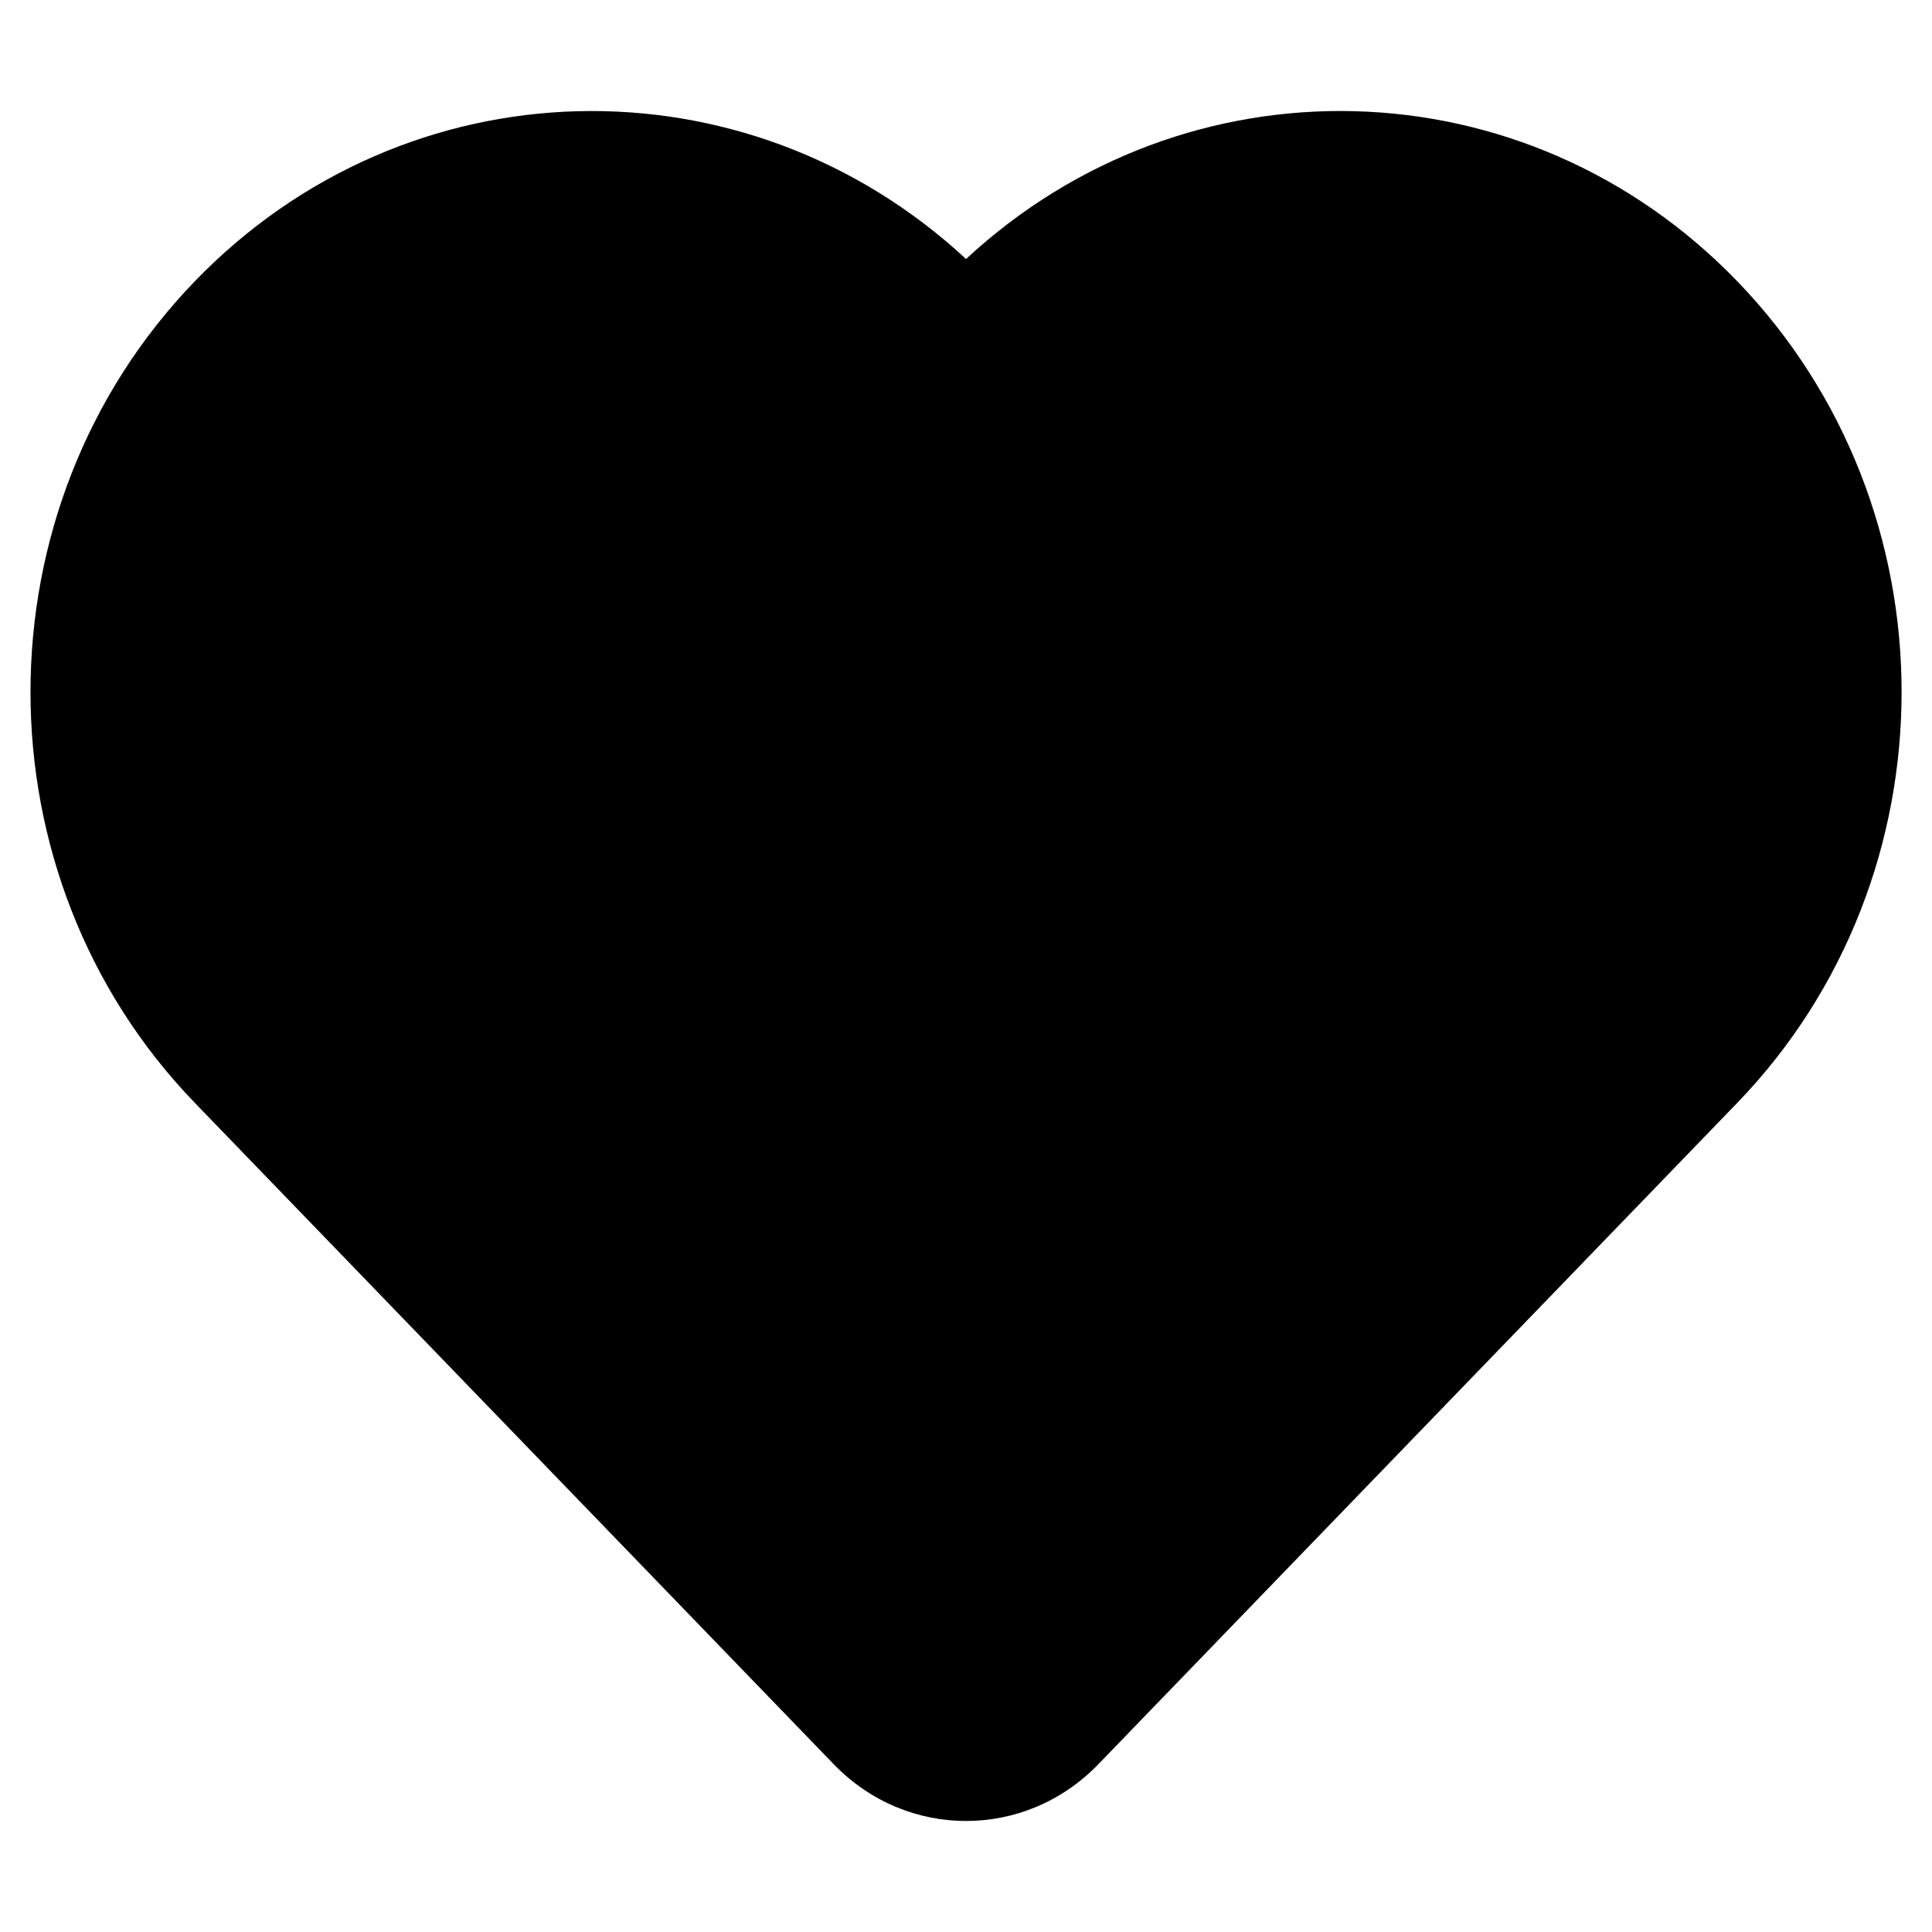
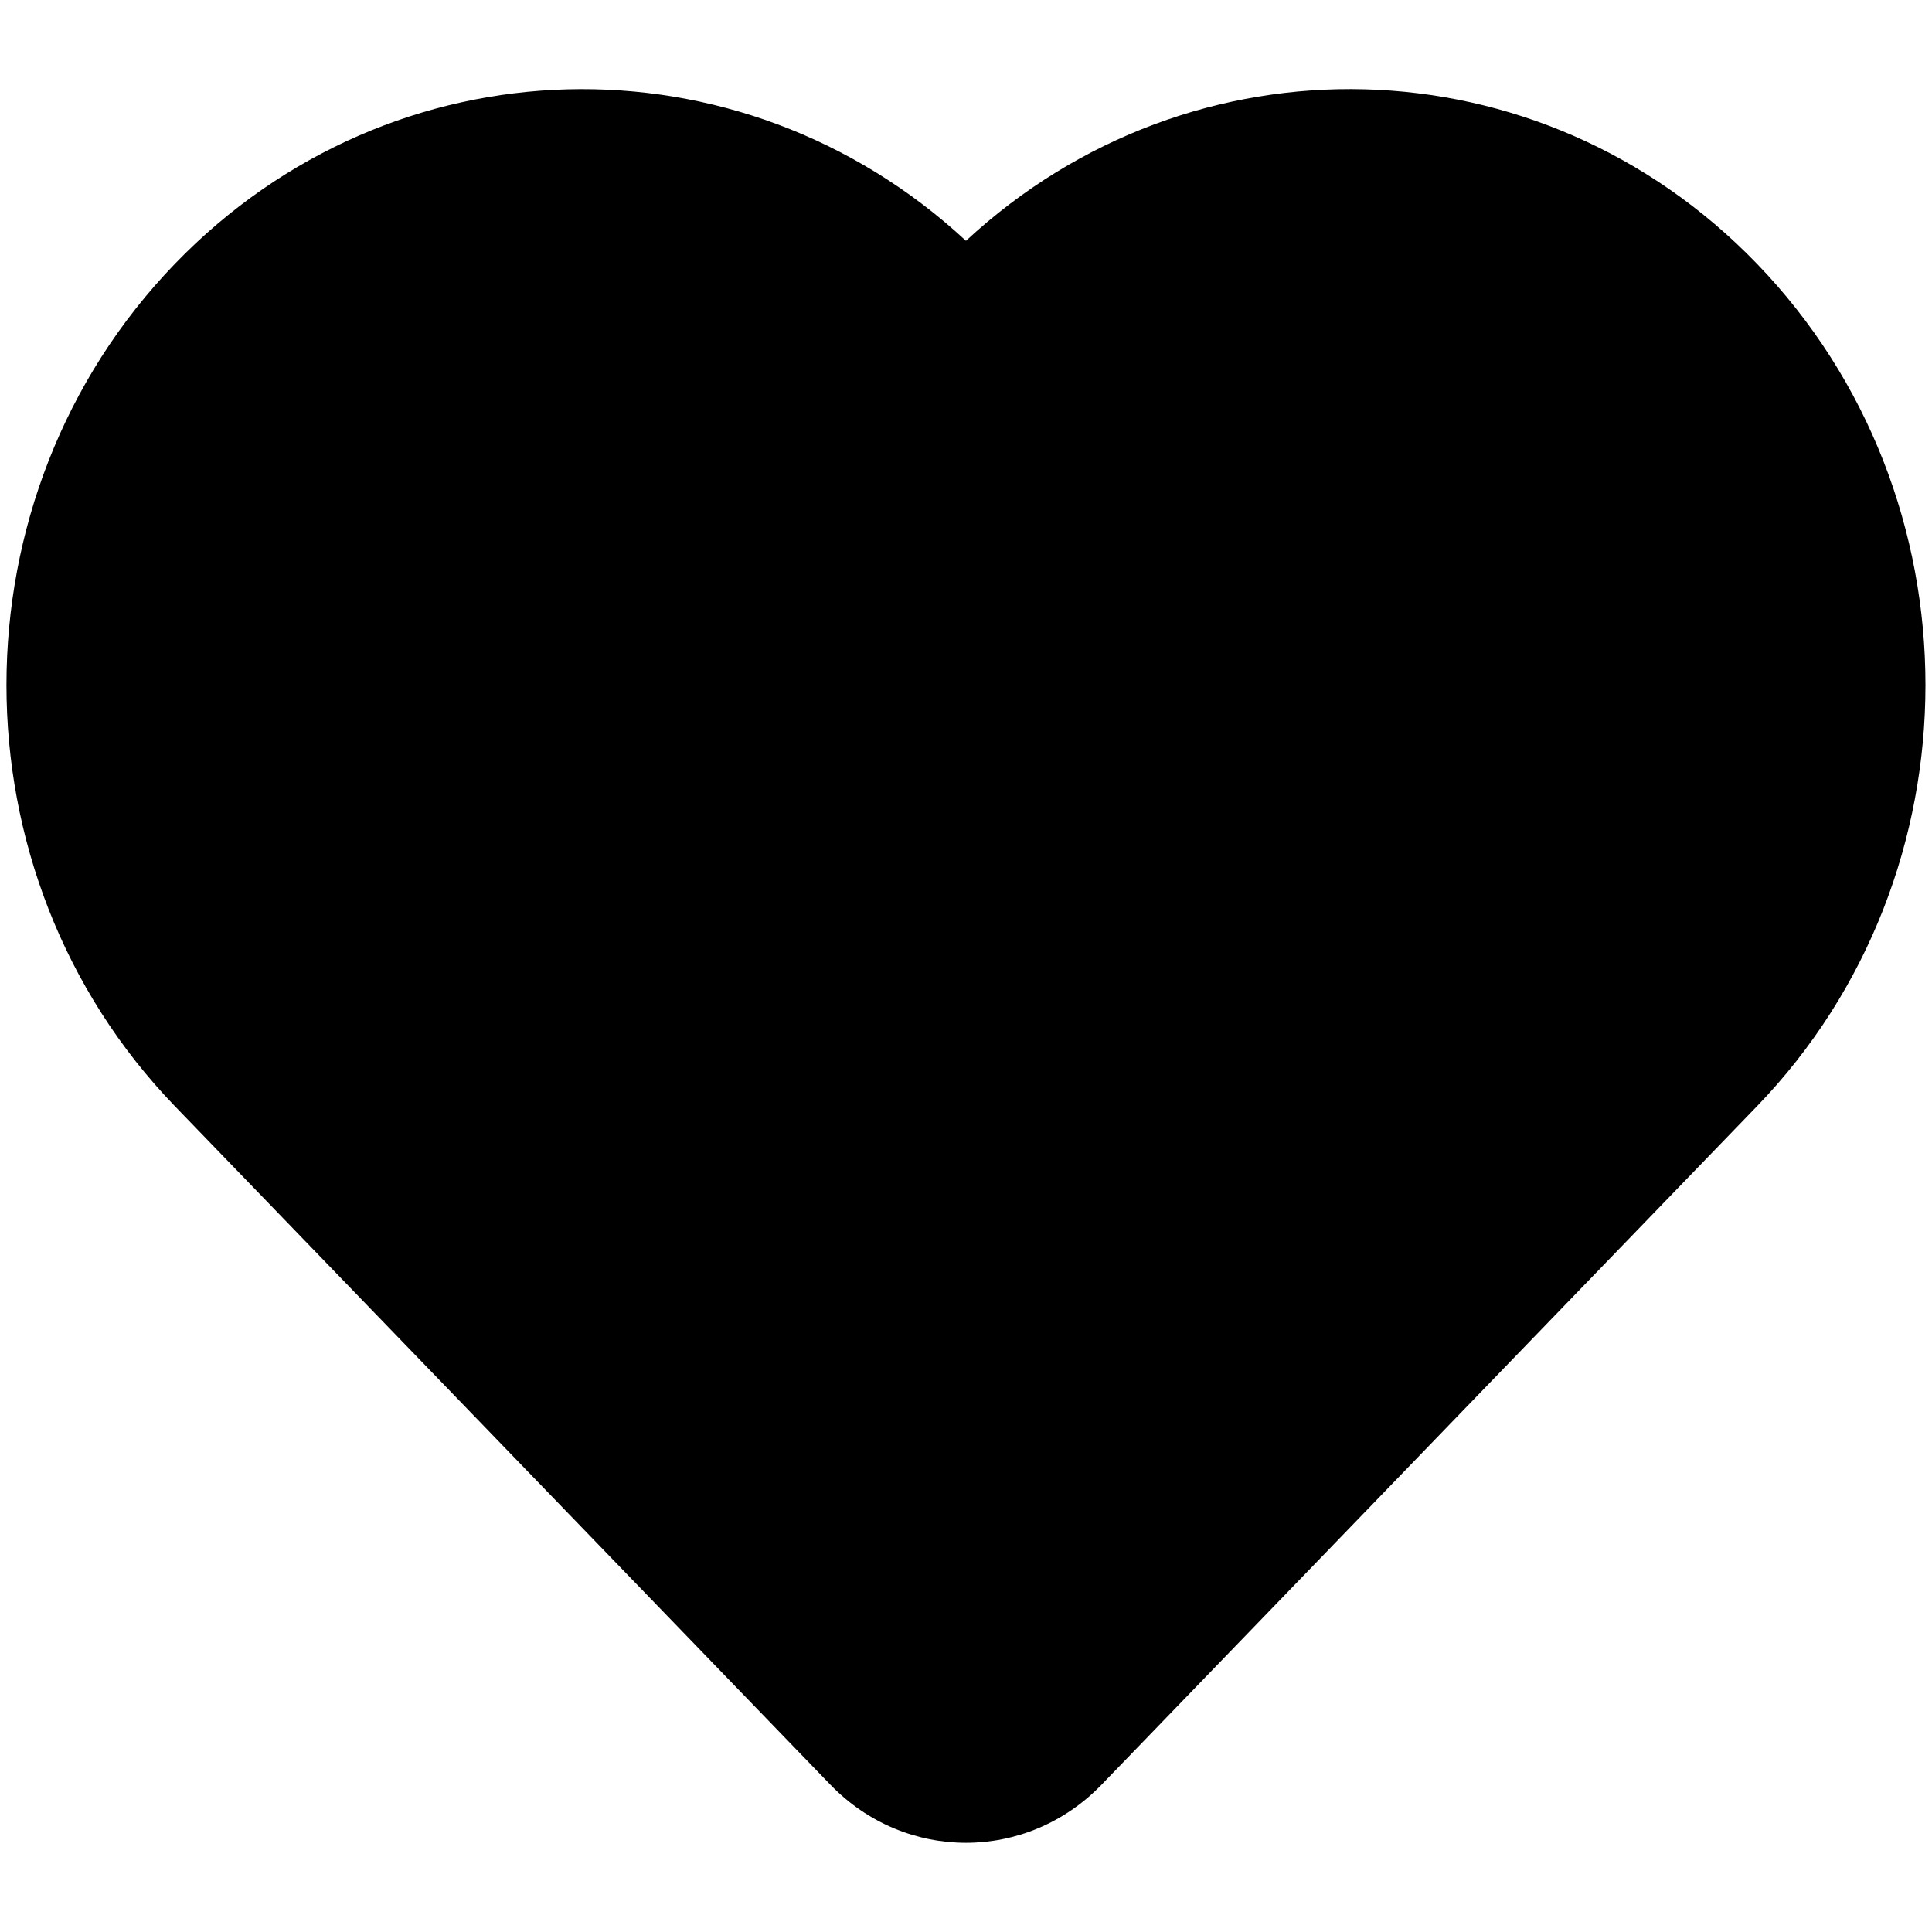
<svg xmlns="http://www.w3.org/2000/svg" width="24" height="24" fill="none">
  <g>
-     <path d="m12,3.217c-2.738,-2.539 -6.948,-2.447 -9.579,0.276c-2.723,2.819 -2.723,7.389 0,10.208l7.936,8.215c0.908,0.94 2.379,0.94 3.287,0l7.936,-8.215c2.723,-2.819 2.723,-7.389 0,-10.208c-2.631,-2.723 -6.841,-2.816 -9.579,-0.276z" fill="#000000" id="svg_1" />
+     <path id="svg_1" fill="#000000" d="m12,2.992c-2.808,-2.604 -7.126,-2.51 -9.825,0.283c-2.793,2.891 -2.793,7.578 0,10.469l8.139,8.425c0.931,0.964 2.44,0.964 3.371,0l8.139,-8.425c2.793,-2.891 2.793,-7.578 0,-10.469c-2.698,-2.793 -7.017,-2.888 -9.825,-0.283z" />
  </g>
</svg>
